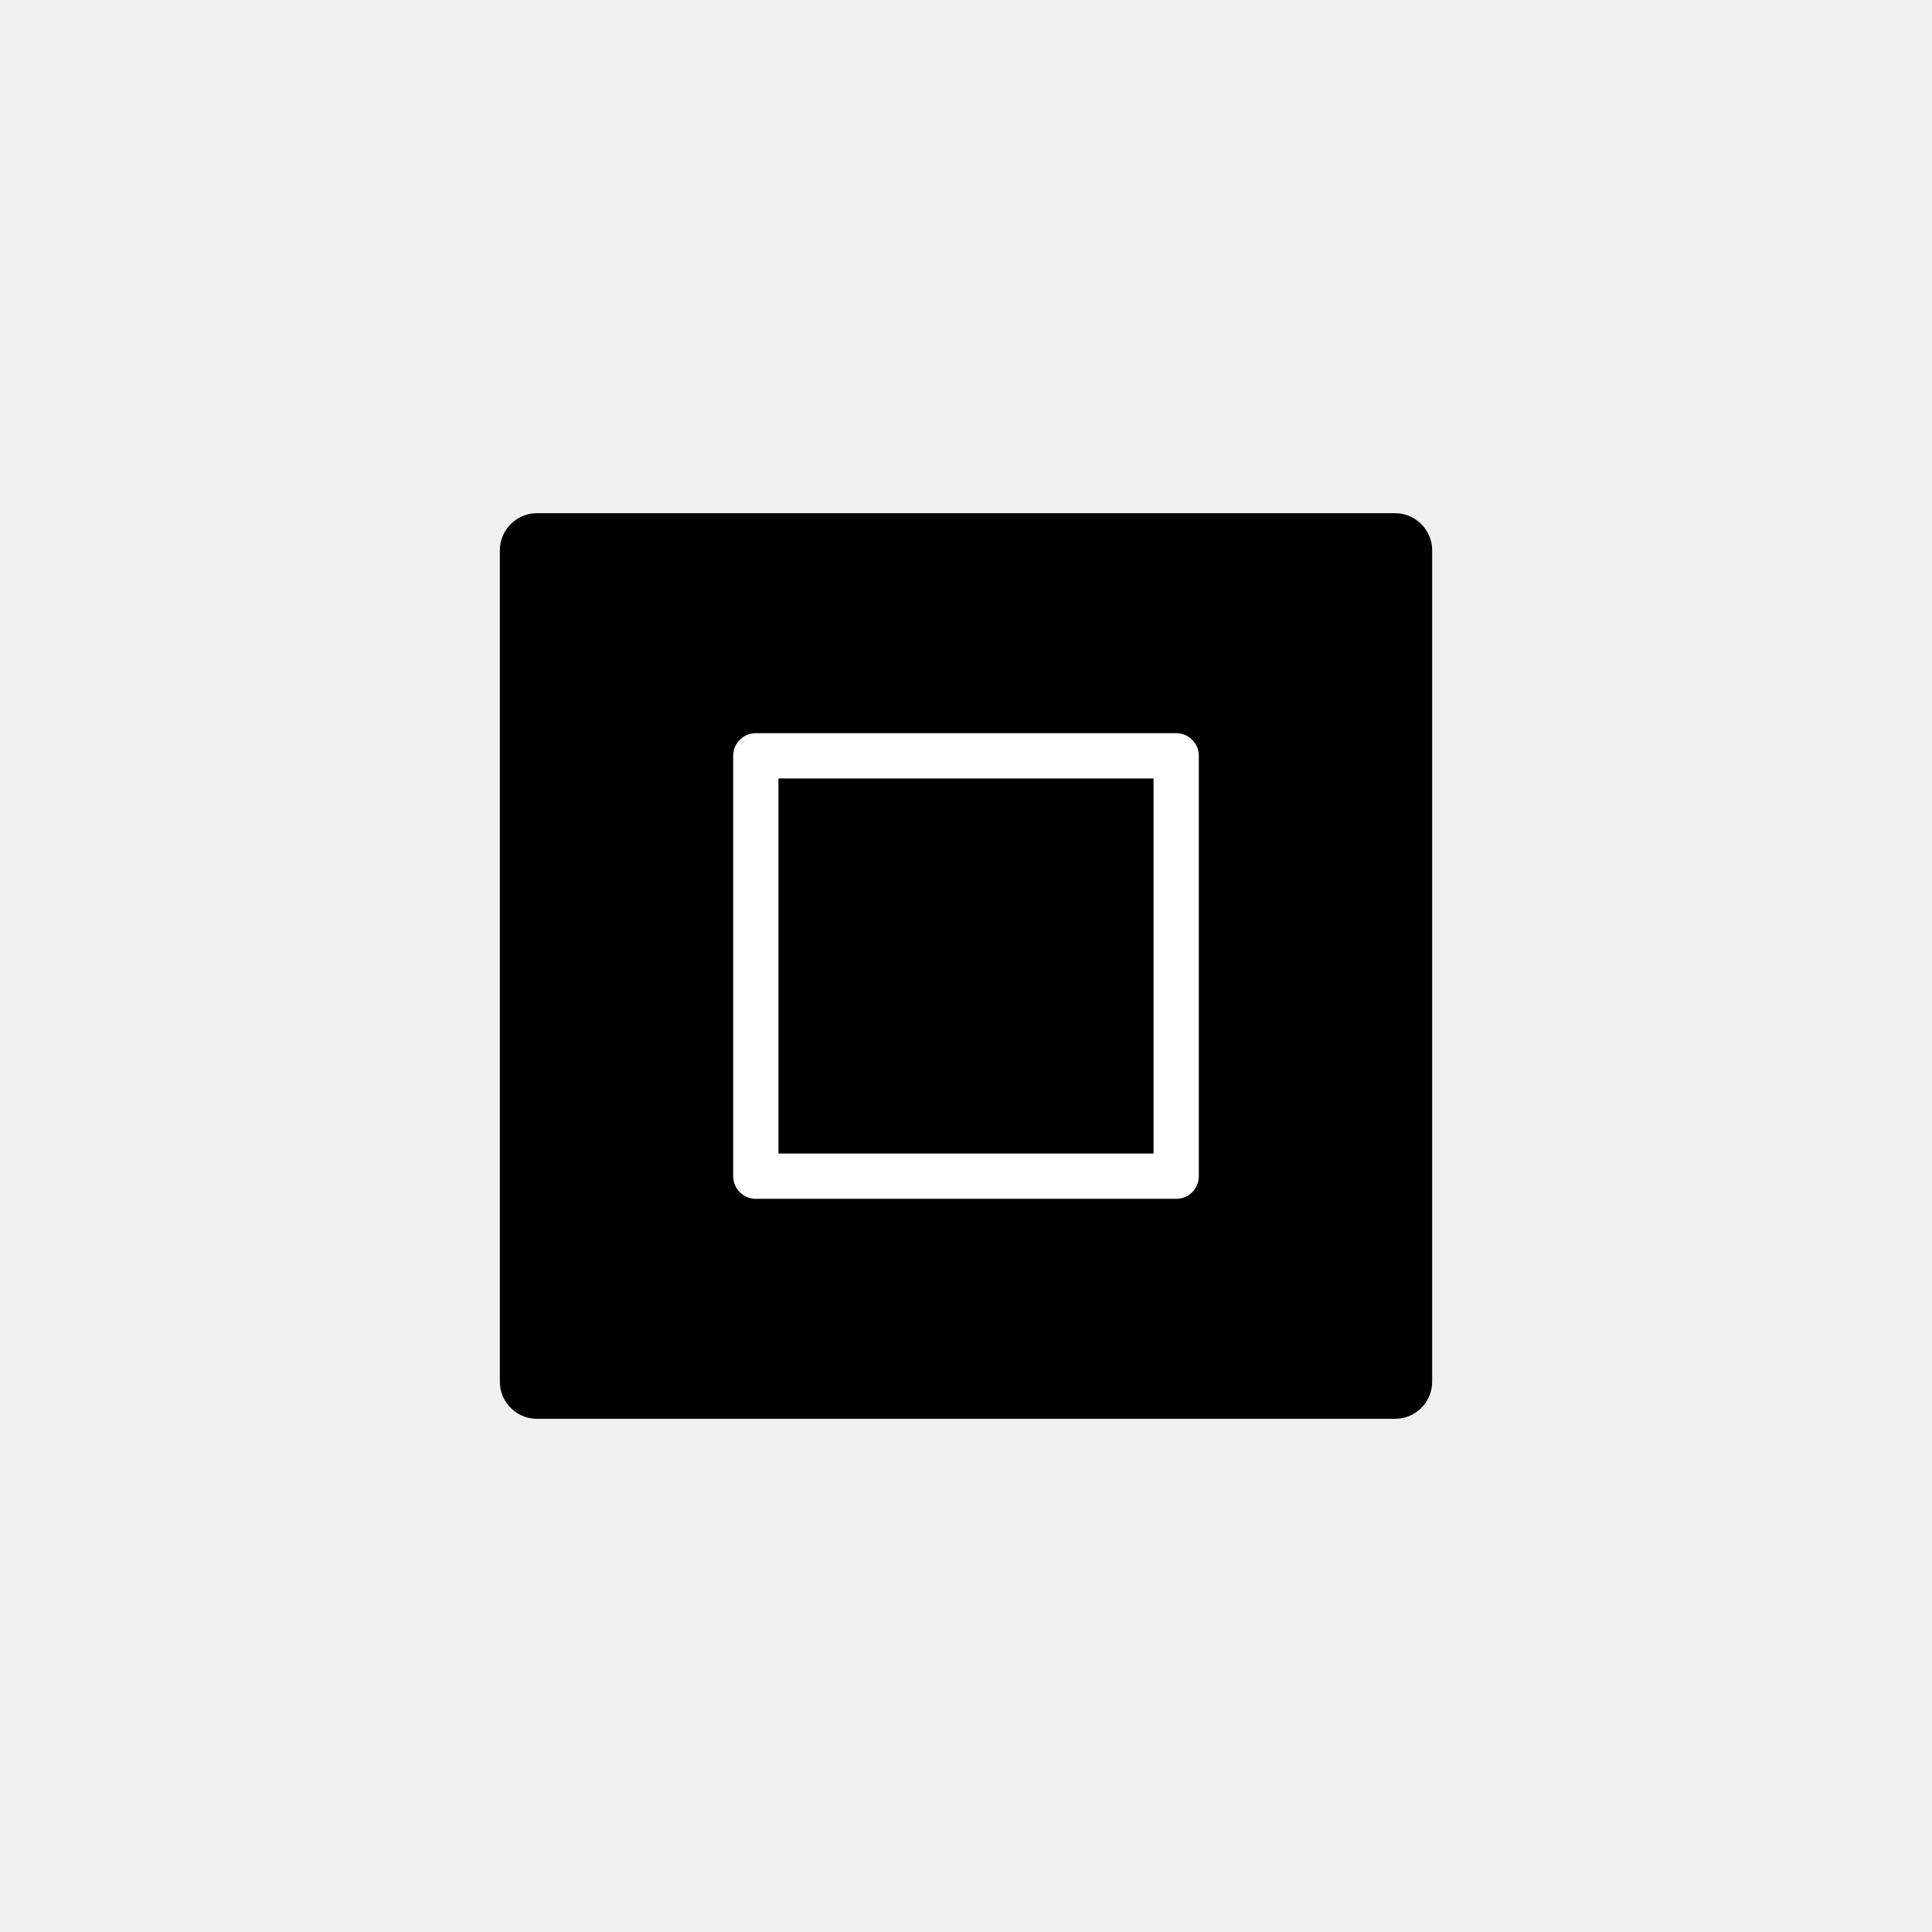
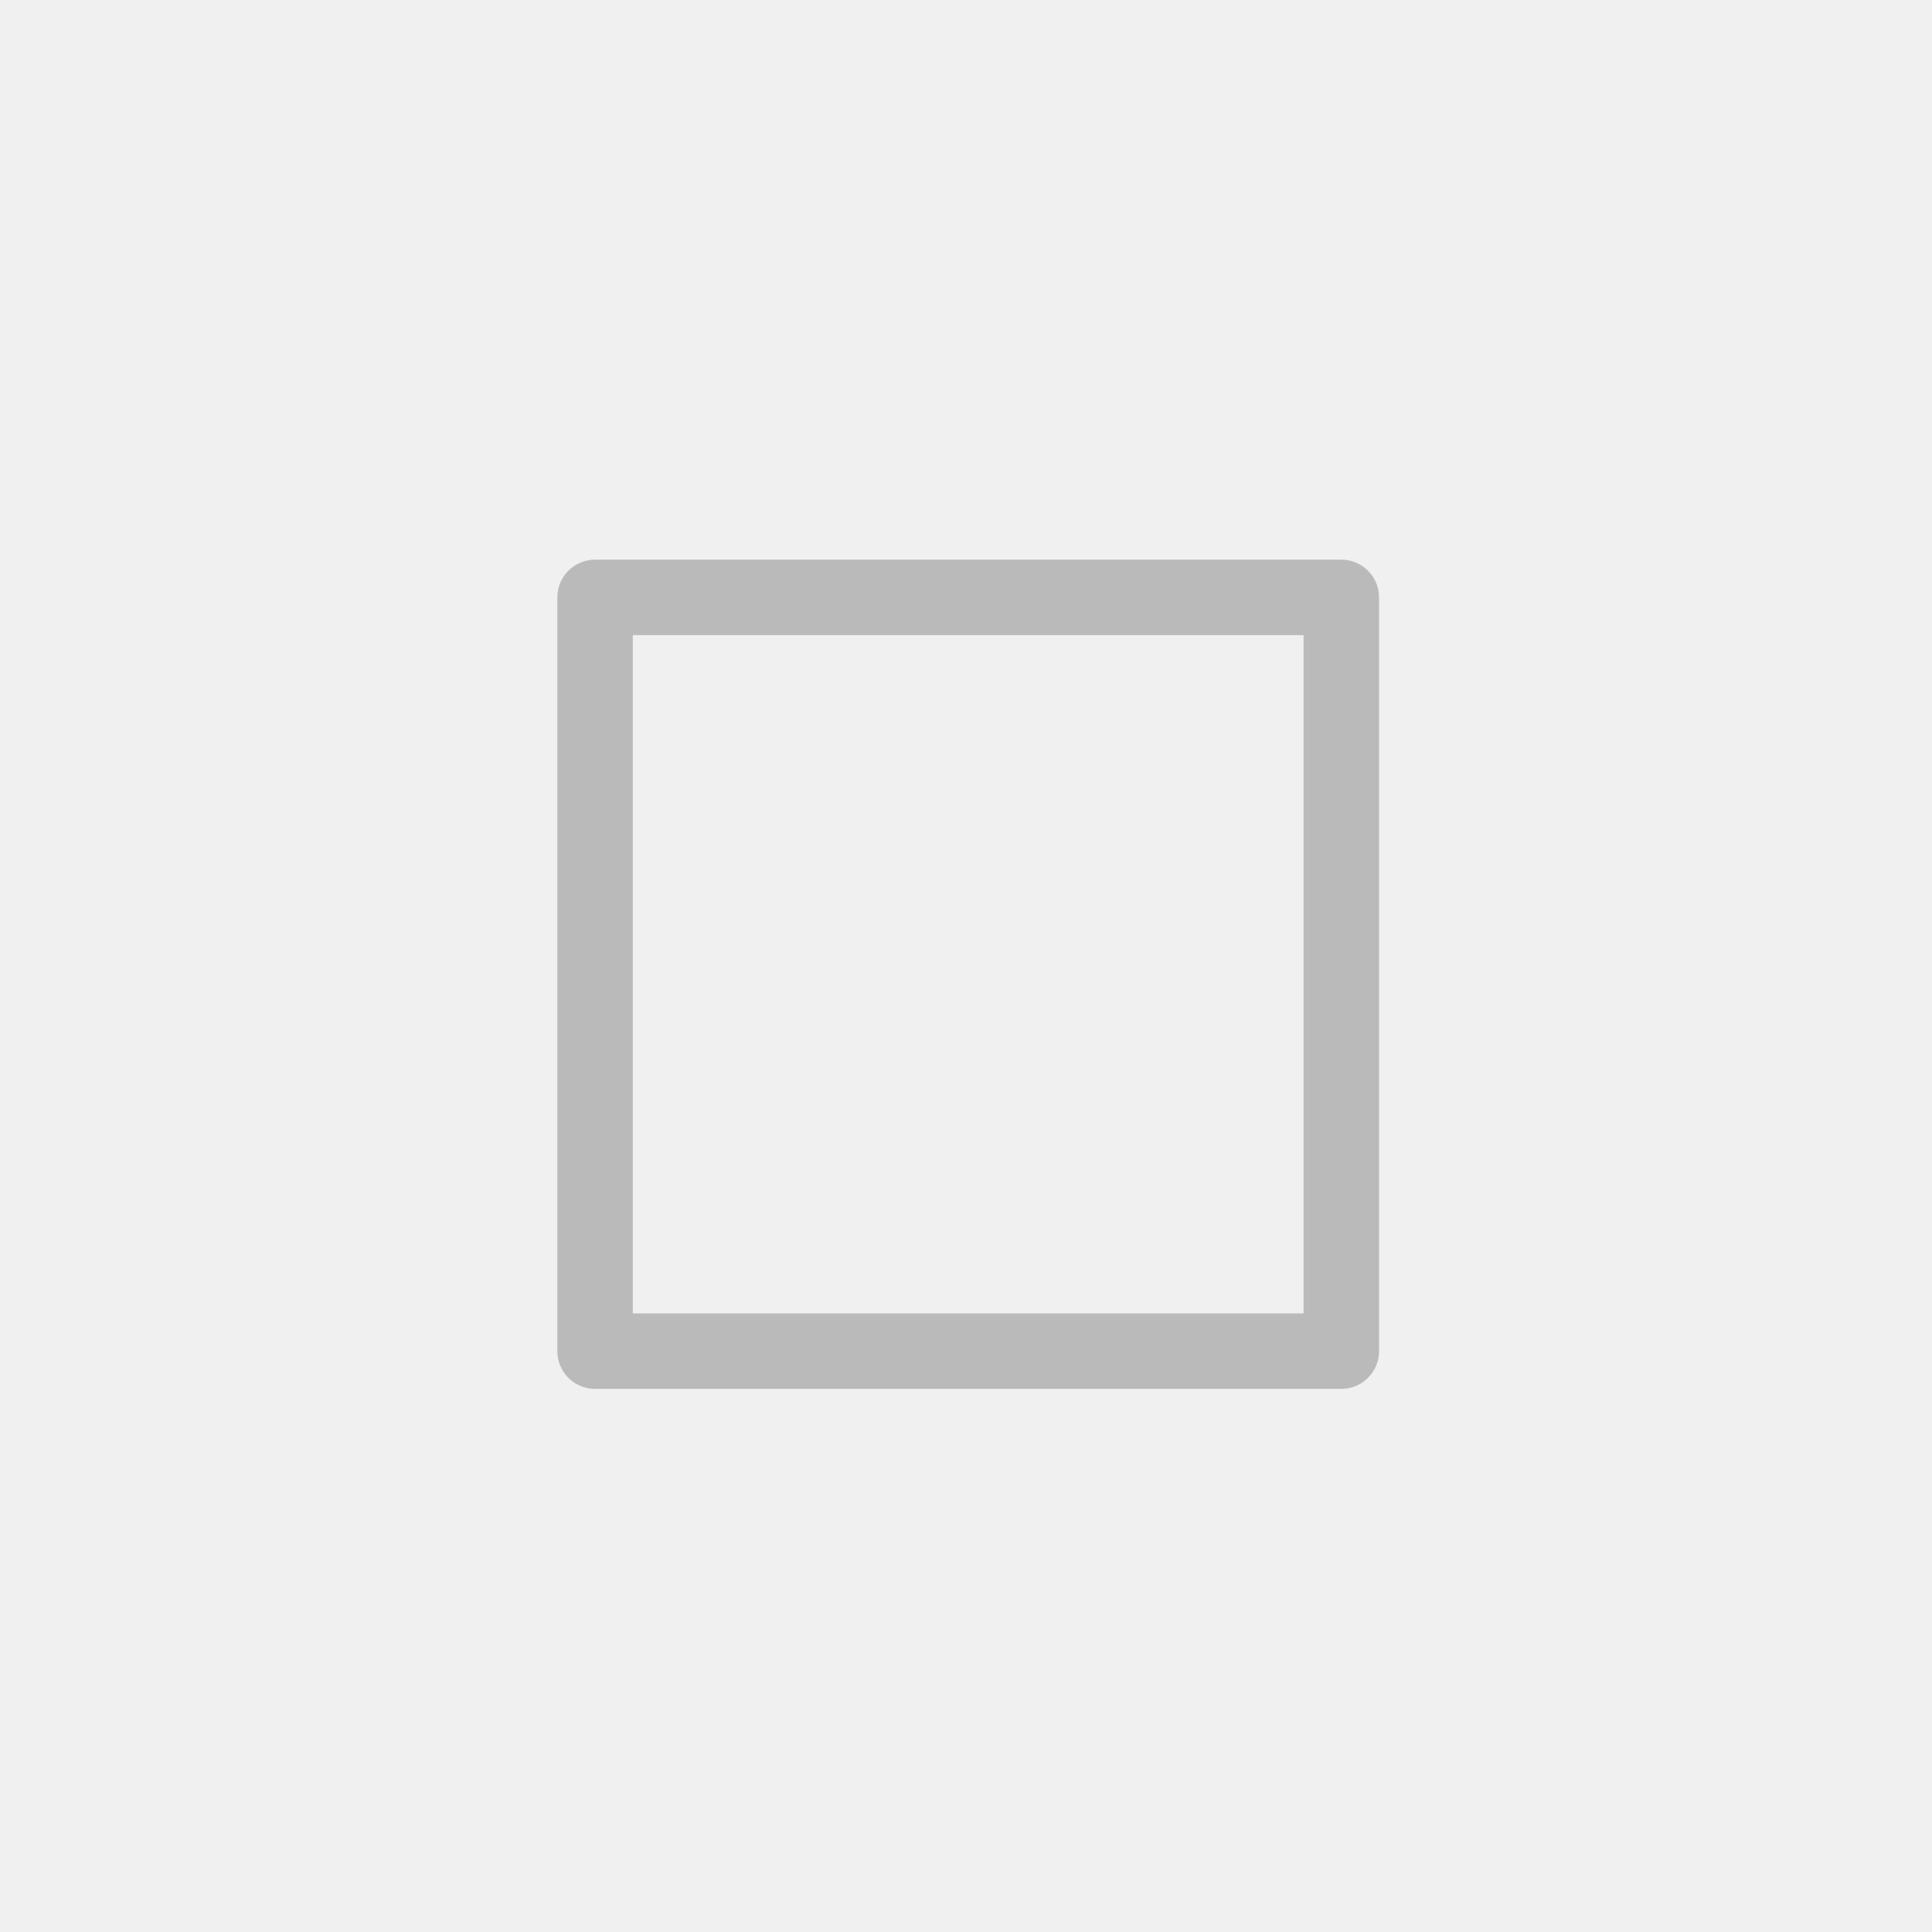
<svg xmlns="http://www.w3.org/2000/svg" viewBox="0 0 128 128" version="1.1" id="svg4" width="128" height="128">
  <defs id="defs4" />
  <g id="layer3">
-     <path id="rect1" style="fill:#000000;fill-opacity:1;stroke:#000000;stroke-width:4.928;stroke-linecap:round;stroke-linejoin:round;stroke-dasharray:none" d="M 35.58,36.464 H 92.42 V 91.536 H 35.58 Z" />
-     <rect style="fill:#000000;fill-opacity:1;stroke:#ffffff;stroke-width:3;stroke-linecap:round;stroke-linejoin:round;stroke-dasharray:none;stroke-opacity:1" id="rect2" width="27.851" height="27.851" x="50.074" y="50.074" />
+     <rect style="fill:none;stroke:#bababa;stroke-width:5;stroke-linecap:round;stroke-linejoin:round;stroke-dasharray:none;stroke-opacity:1" id="rect5" width="49.44" height="49.937" x="39.425" y="39.58" />
  </g>
</svg>
